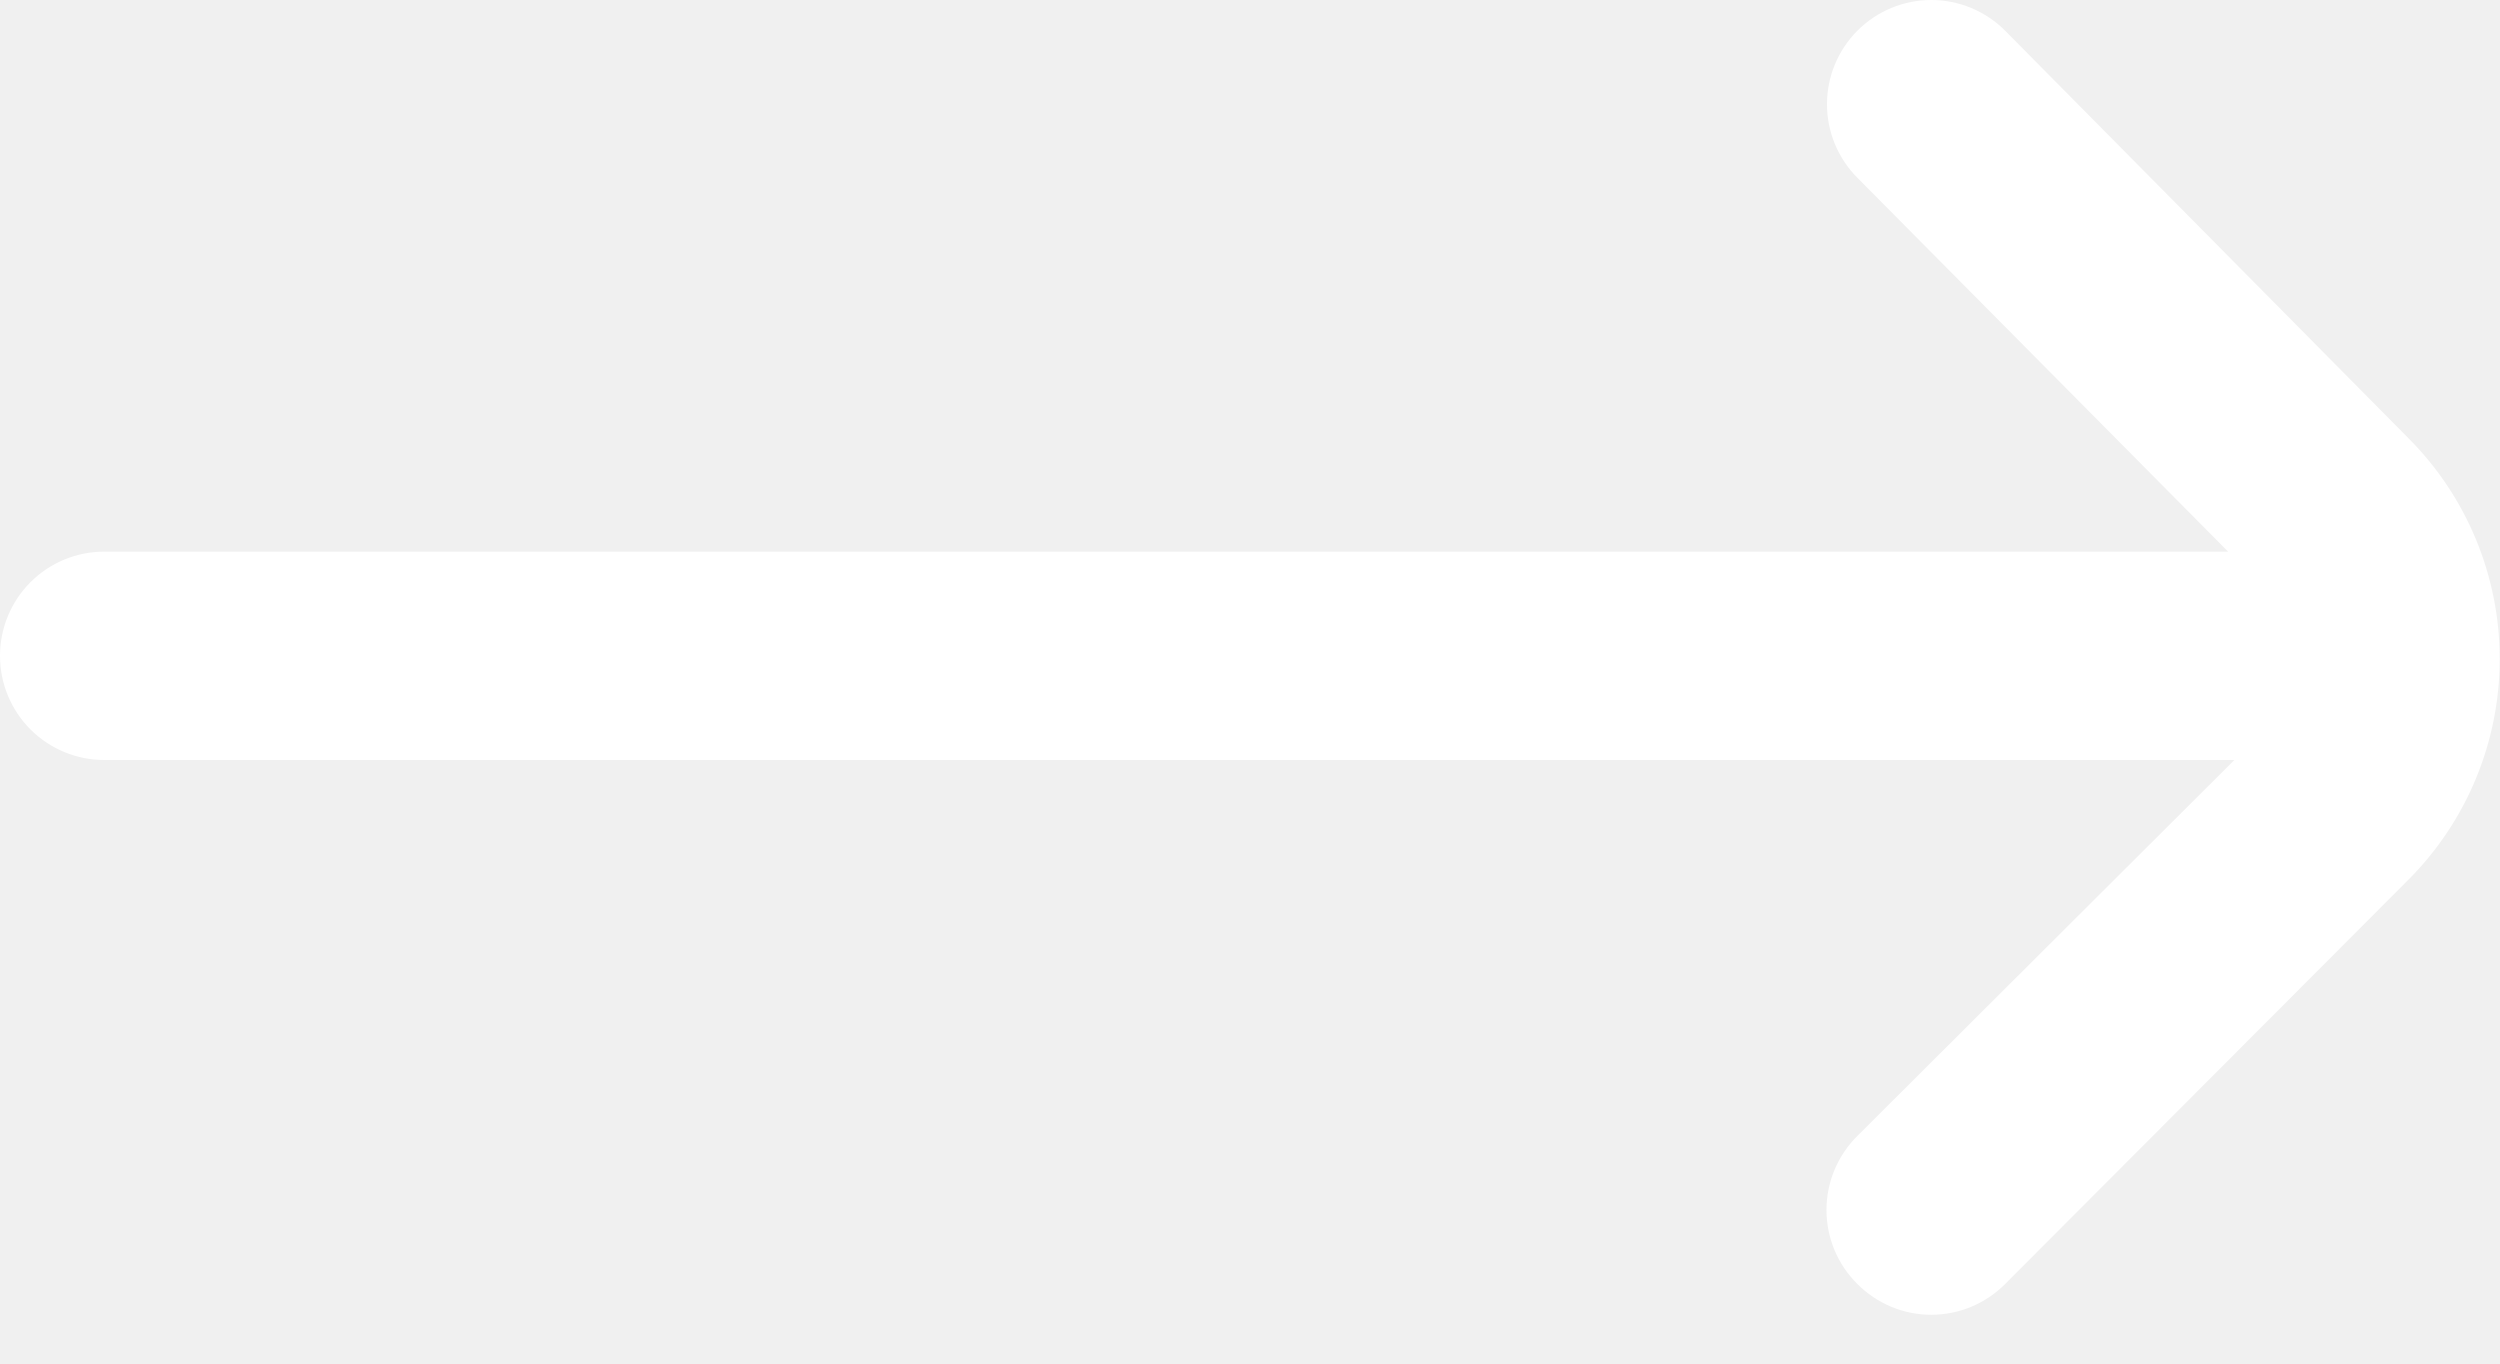
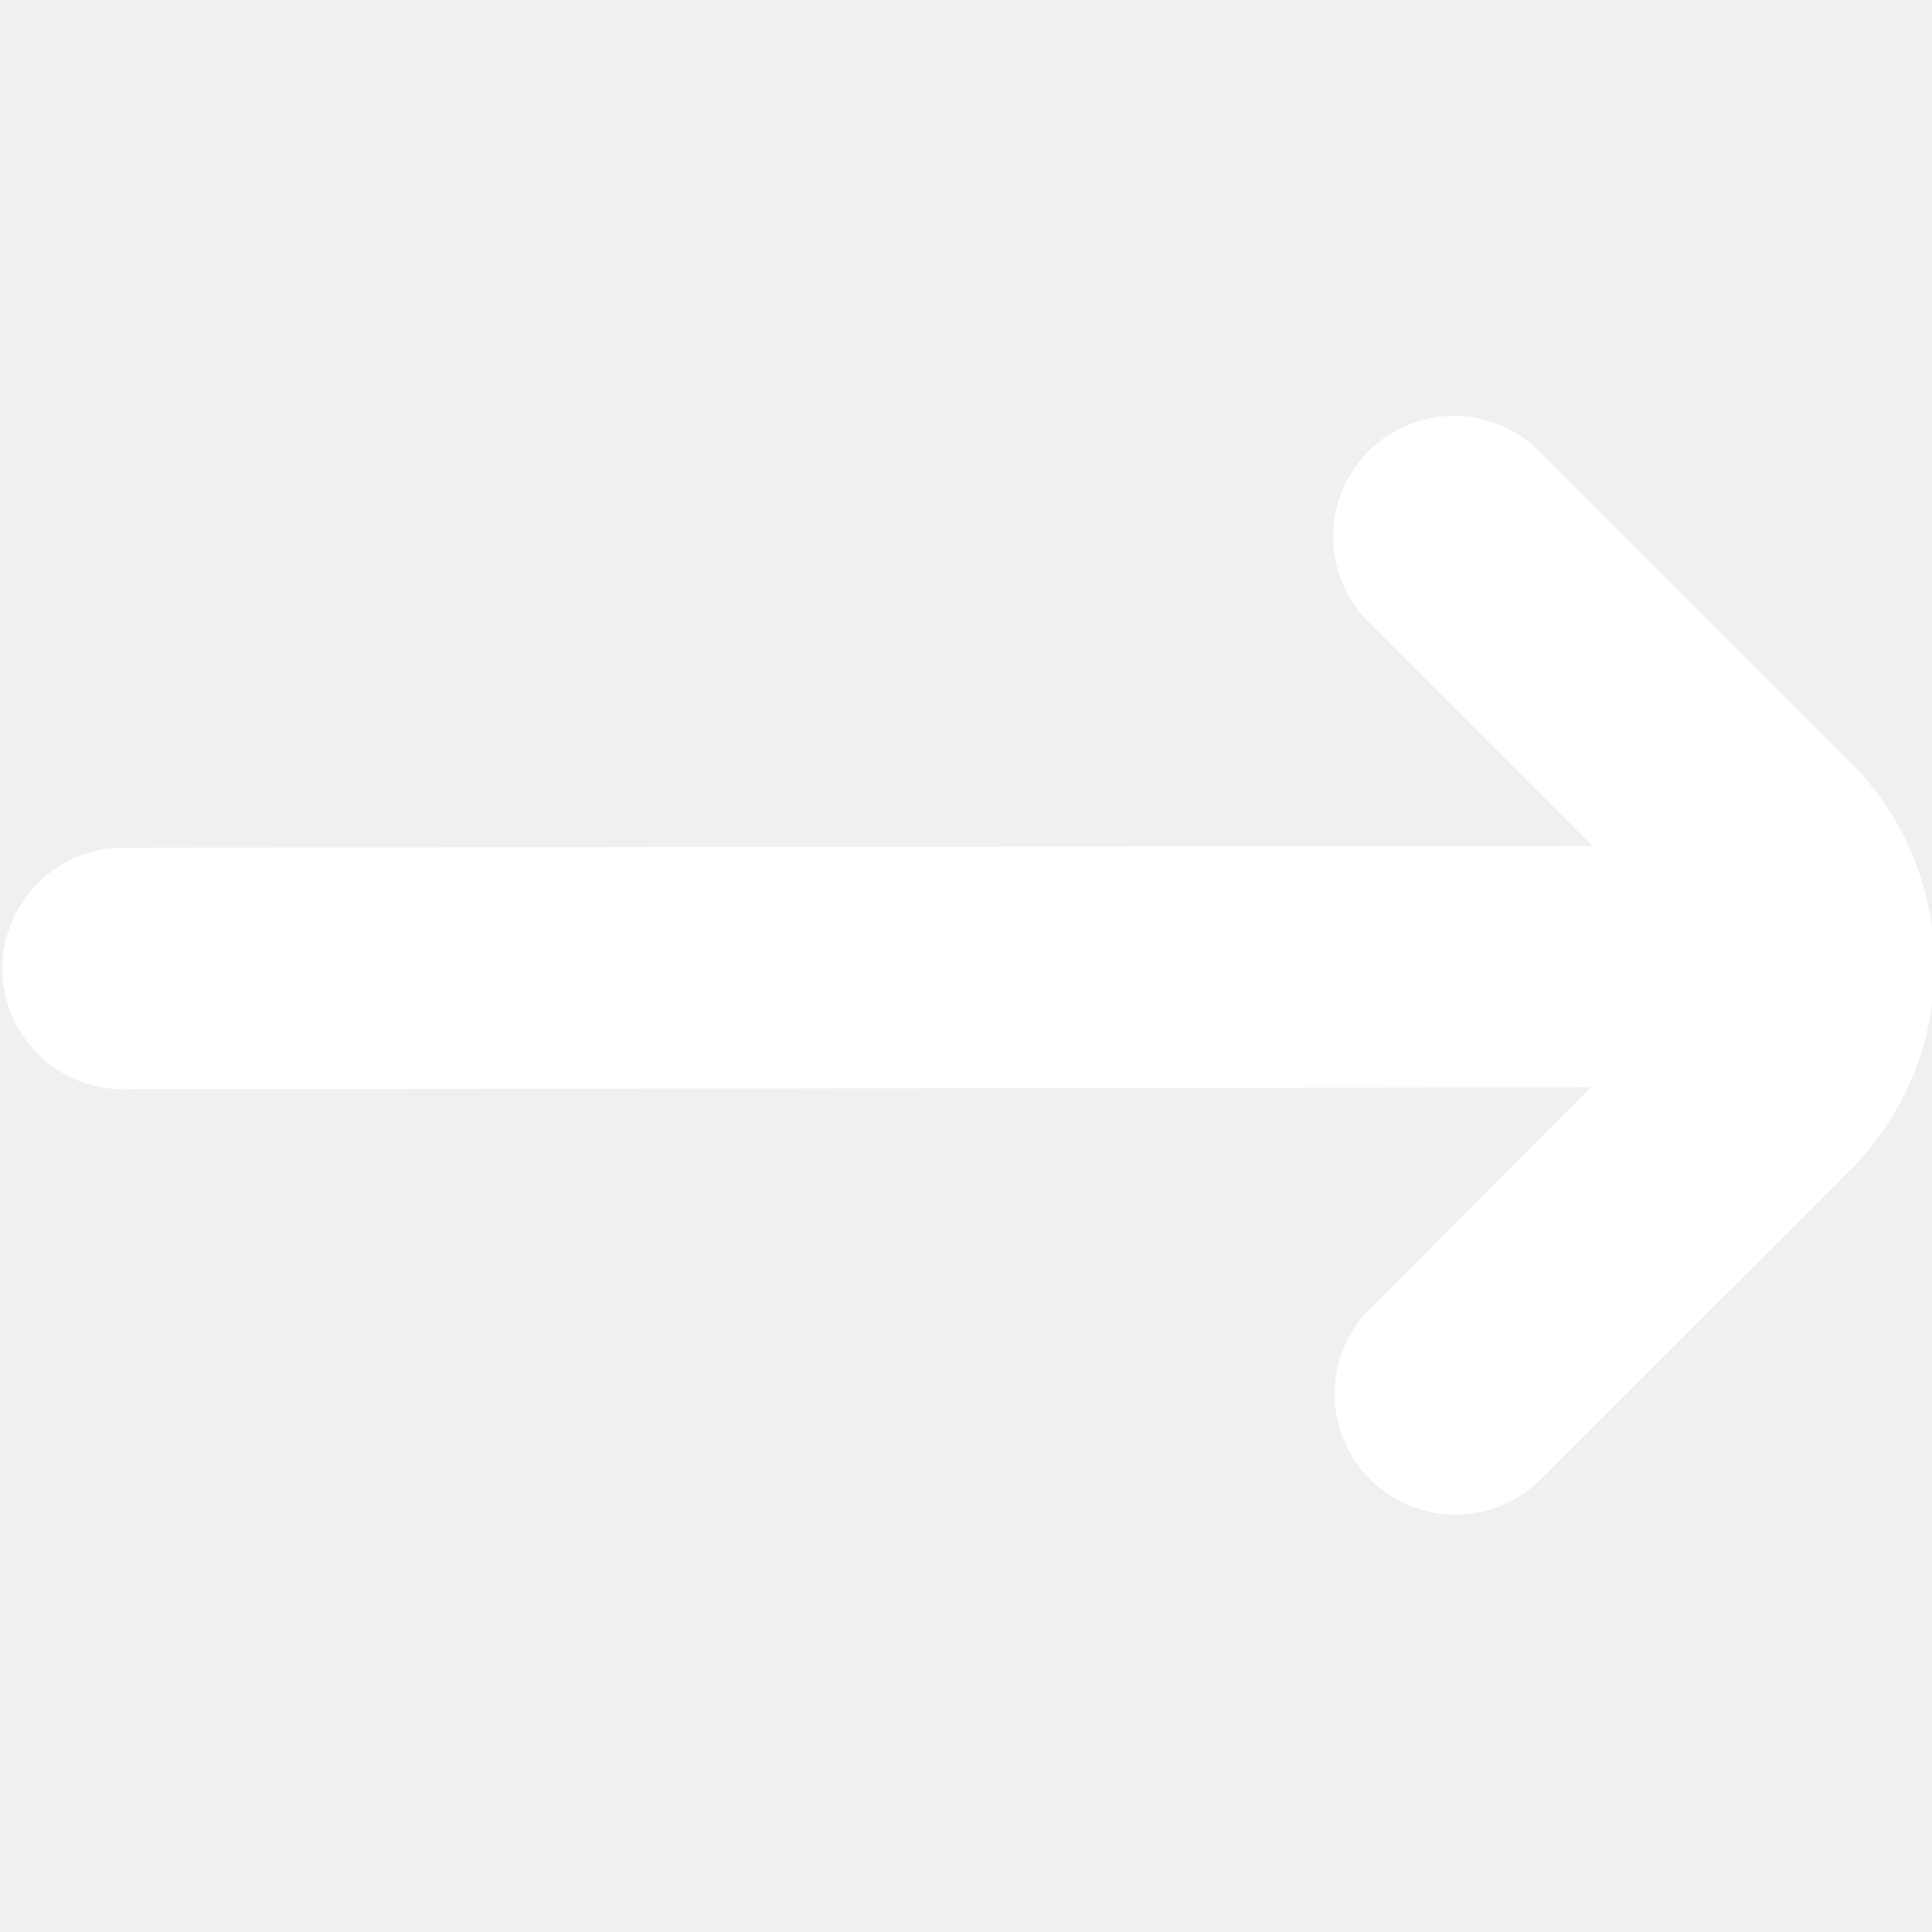
- <svg xmlns="http://www.w3.org/2000/svg" width="44" height="24" viewBox="0 0 44 24" fill="none">
-   <path d="M42.387 7.711L35.292 0.542C35.121 0.37 34.919 0.234 34.695 0.141C34.472 0.048 34.232 0 33.99 0C33.748 0 33.508 0.048 33.285 0.141C33.062 0.234 32.859 0.37 32.688 0.542C32.347 0.886 32.155 1.35 32.155 1.835C32.155 2.319 32.347 2.784 32.688 3.127L39.215 9.709H1.833C1.347 9.709 0.881 9.902 0.537 10.246C0.193 10.59 0 11.056 0 11.542C0 12.028 0.193 12.495 0.537 12.839C0.881 13.182 1.347 13.376 1.833 13.376H39.325L32.688 19.994C32.517 20.164 32.38 20.367 32.287 20.591C32.194 20.814 32.146 21.054 32.146 21.296C32.146 21.538 32.194 21.777 32.287 22.001C32.38 22.224 32.517 22.427 32.688 22.597C32.859 22.769 33.062 22.905 33.285 22.999C33.508 23.092 33.748 23.14 33.99 23.14C34.232 23.14 34.472 23.092 34.695 22.999C34.919 22.905 35.121 22.769 35.292 22.597L42.387 15.484C43.417 14.453 43.995 13.055 43.995 11.597C43.995 10.14 43.417 8.742 42.387 7.711Z" fill="white" />
+ <svg xmlns="http://www.w3.org/2000/svg" width="18" height="18" viewBox="0 0 18 18" fill="none">
+   <g clip-path="url(#clip0_1441_1233)">
+     <path d="M14.341 13.796L17.281 10.857C17.758 10.356 18.024 9.692 18.024 9C18.024 8.309 17.758 7.644 17.281 7.144L14.341 4.205C14.13 3.994 13.844 3.875 13.546 3.875C13.248 3.875 12.961 3.993 12.75 4.204C12.539 4.415 12.421 4.701 12.421 5C12.421 5.298 12.539 5.584 12.75 5.795L14.835 7.881L1.147 7.898C0.849 7.898 0.563 8.017 0.352 8.228C0.141 8.439 0.022 8.725 0.022 9.023C0.022 9.322 0.141 9.608 0.352 9.819C0.563 10.03 0.849 10.149 1.147 10.149L14.821 10.131L12.75 12.205C12.545 12.417 12.432 12.701 12.434 12.996C12.437 13.291 12.555 13.573 12.764 13.782C12.972 13.991 13.254 14.109 13.549 14.111C13.844 14.114 14.129 14.001 14.341 13.796Z" fill="white" />
+   </g>
+   <defs>
+     <clipPath id="clip0_1441_1233">
+       <rect width="18" height="18" fill="white" />
+     </clipPath>
+   </defs>
</svg>
